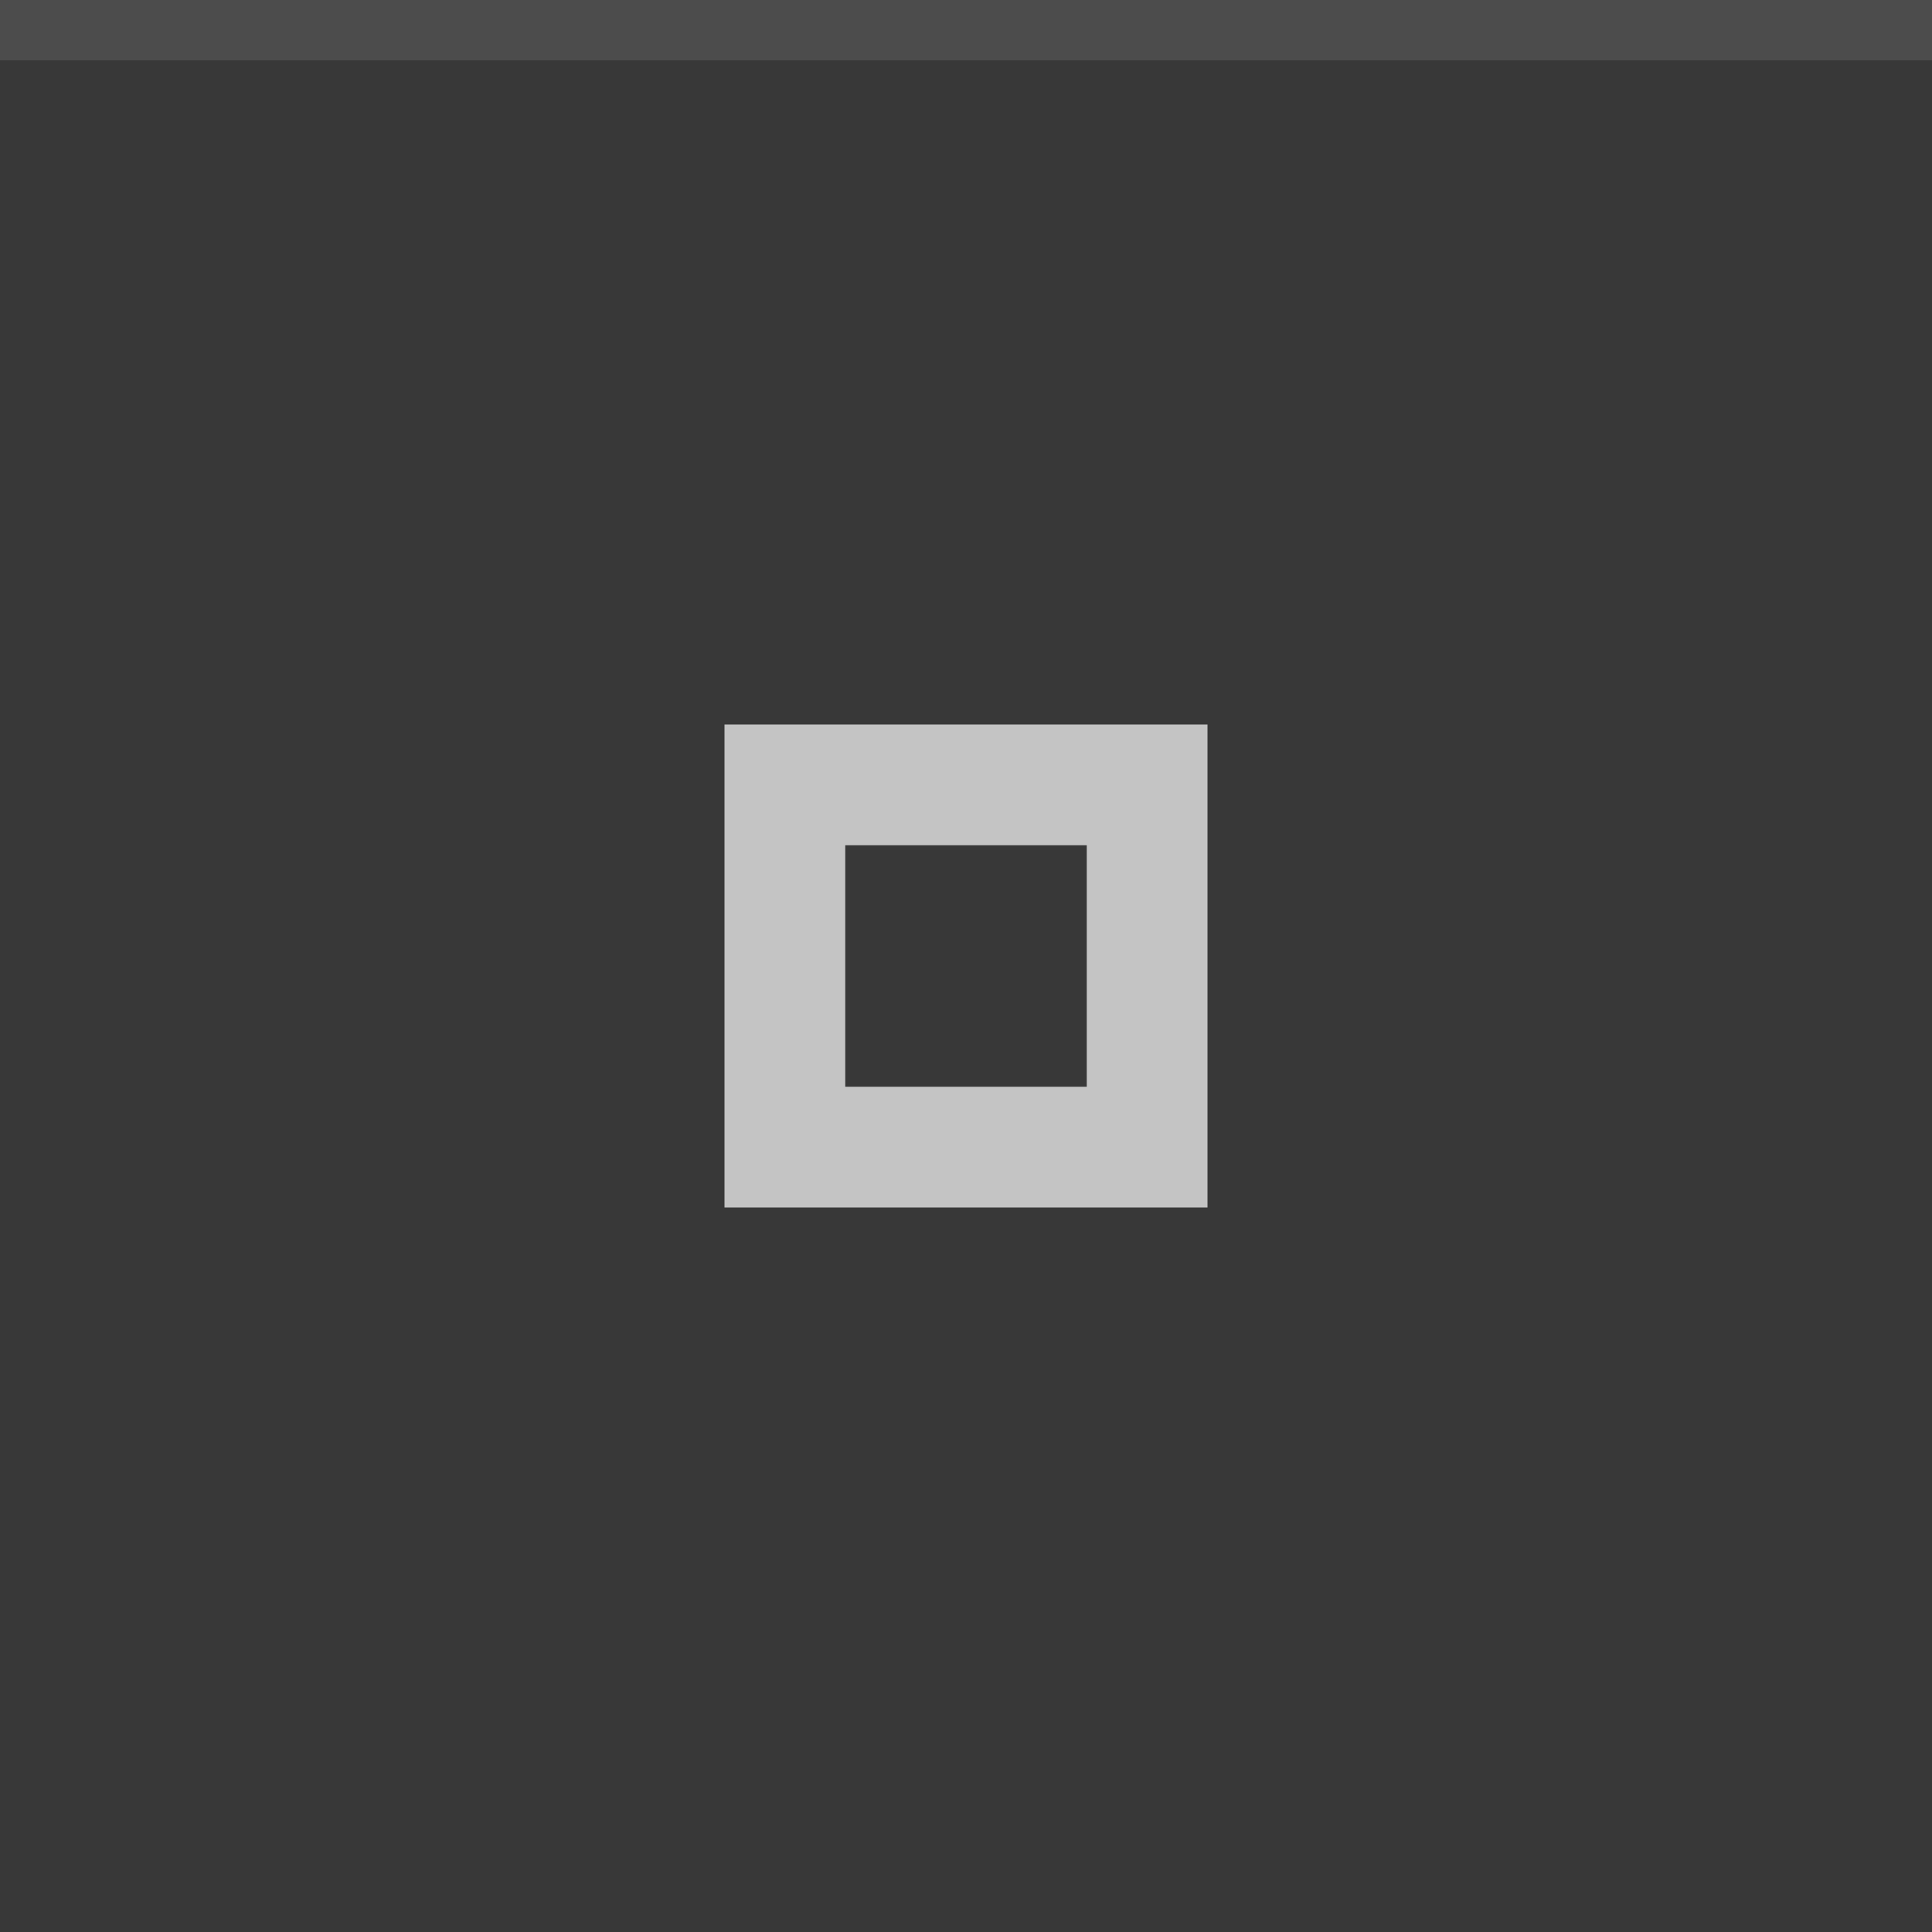
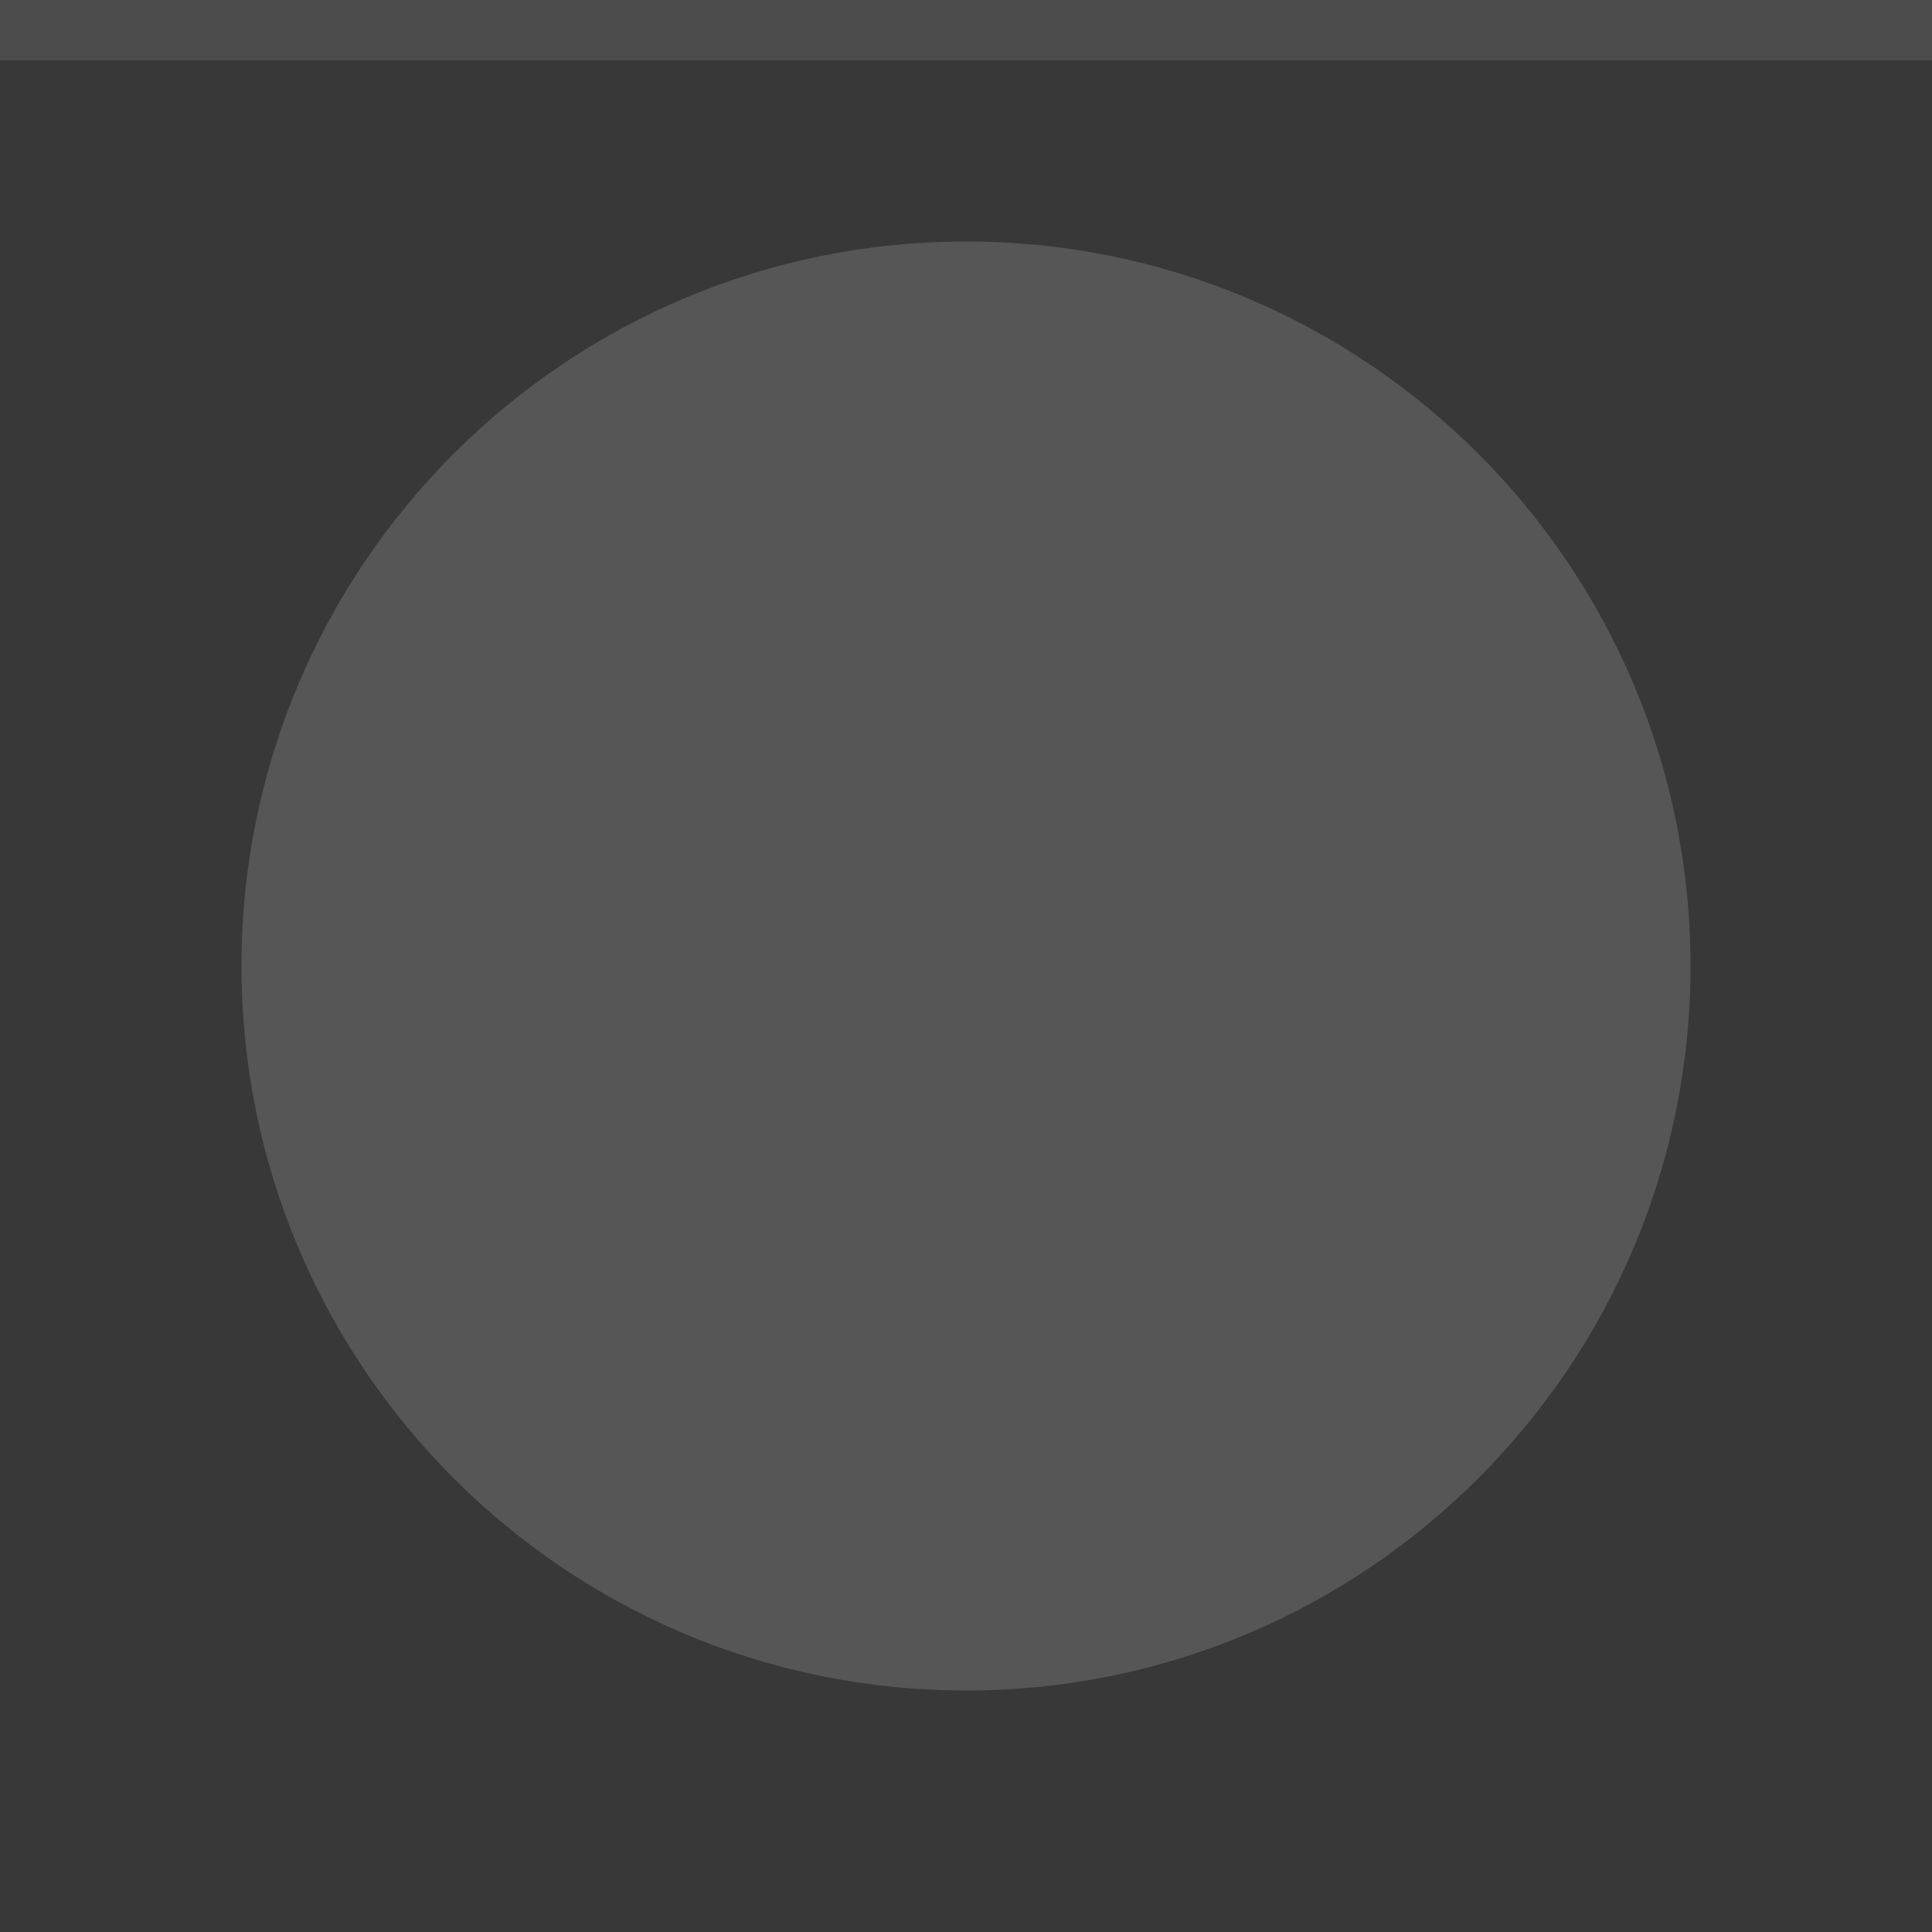
<svg xmlns="http://www.w3.org/2000/svg" width="32" height="32" viewBox="0 0 32 32">
  <rect width="32" height="32" fill="#383838" />
  <rect width="32" height="1" fill="#FFFFFF" fill-opacity="0.1" />
-   <g fill="#FFFFFF" opacity="0.7">
-     <circle cx="16" cy="16" r="12" opacity="0" />
-     <path d="m12 12v8h8v-8zm2 2h4v4h-4z" />
+   <g fill="#FFFFFF">
+     <circle cx="16" cy="16" r="12" opacity="0.15" />
  </g>
</svg>
